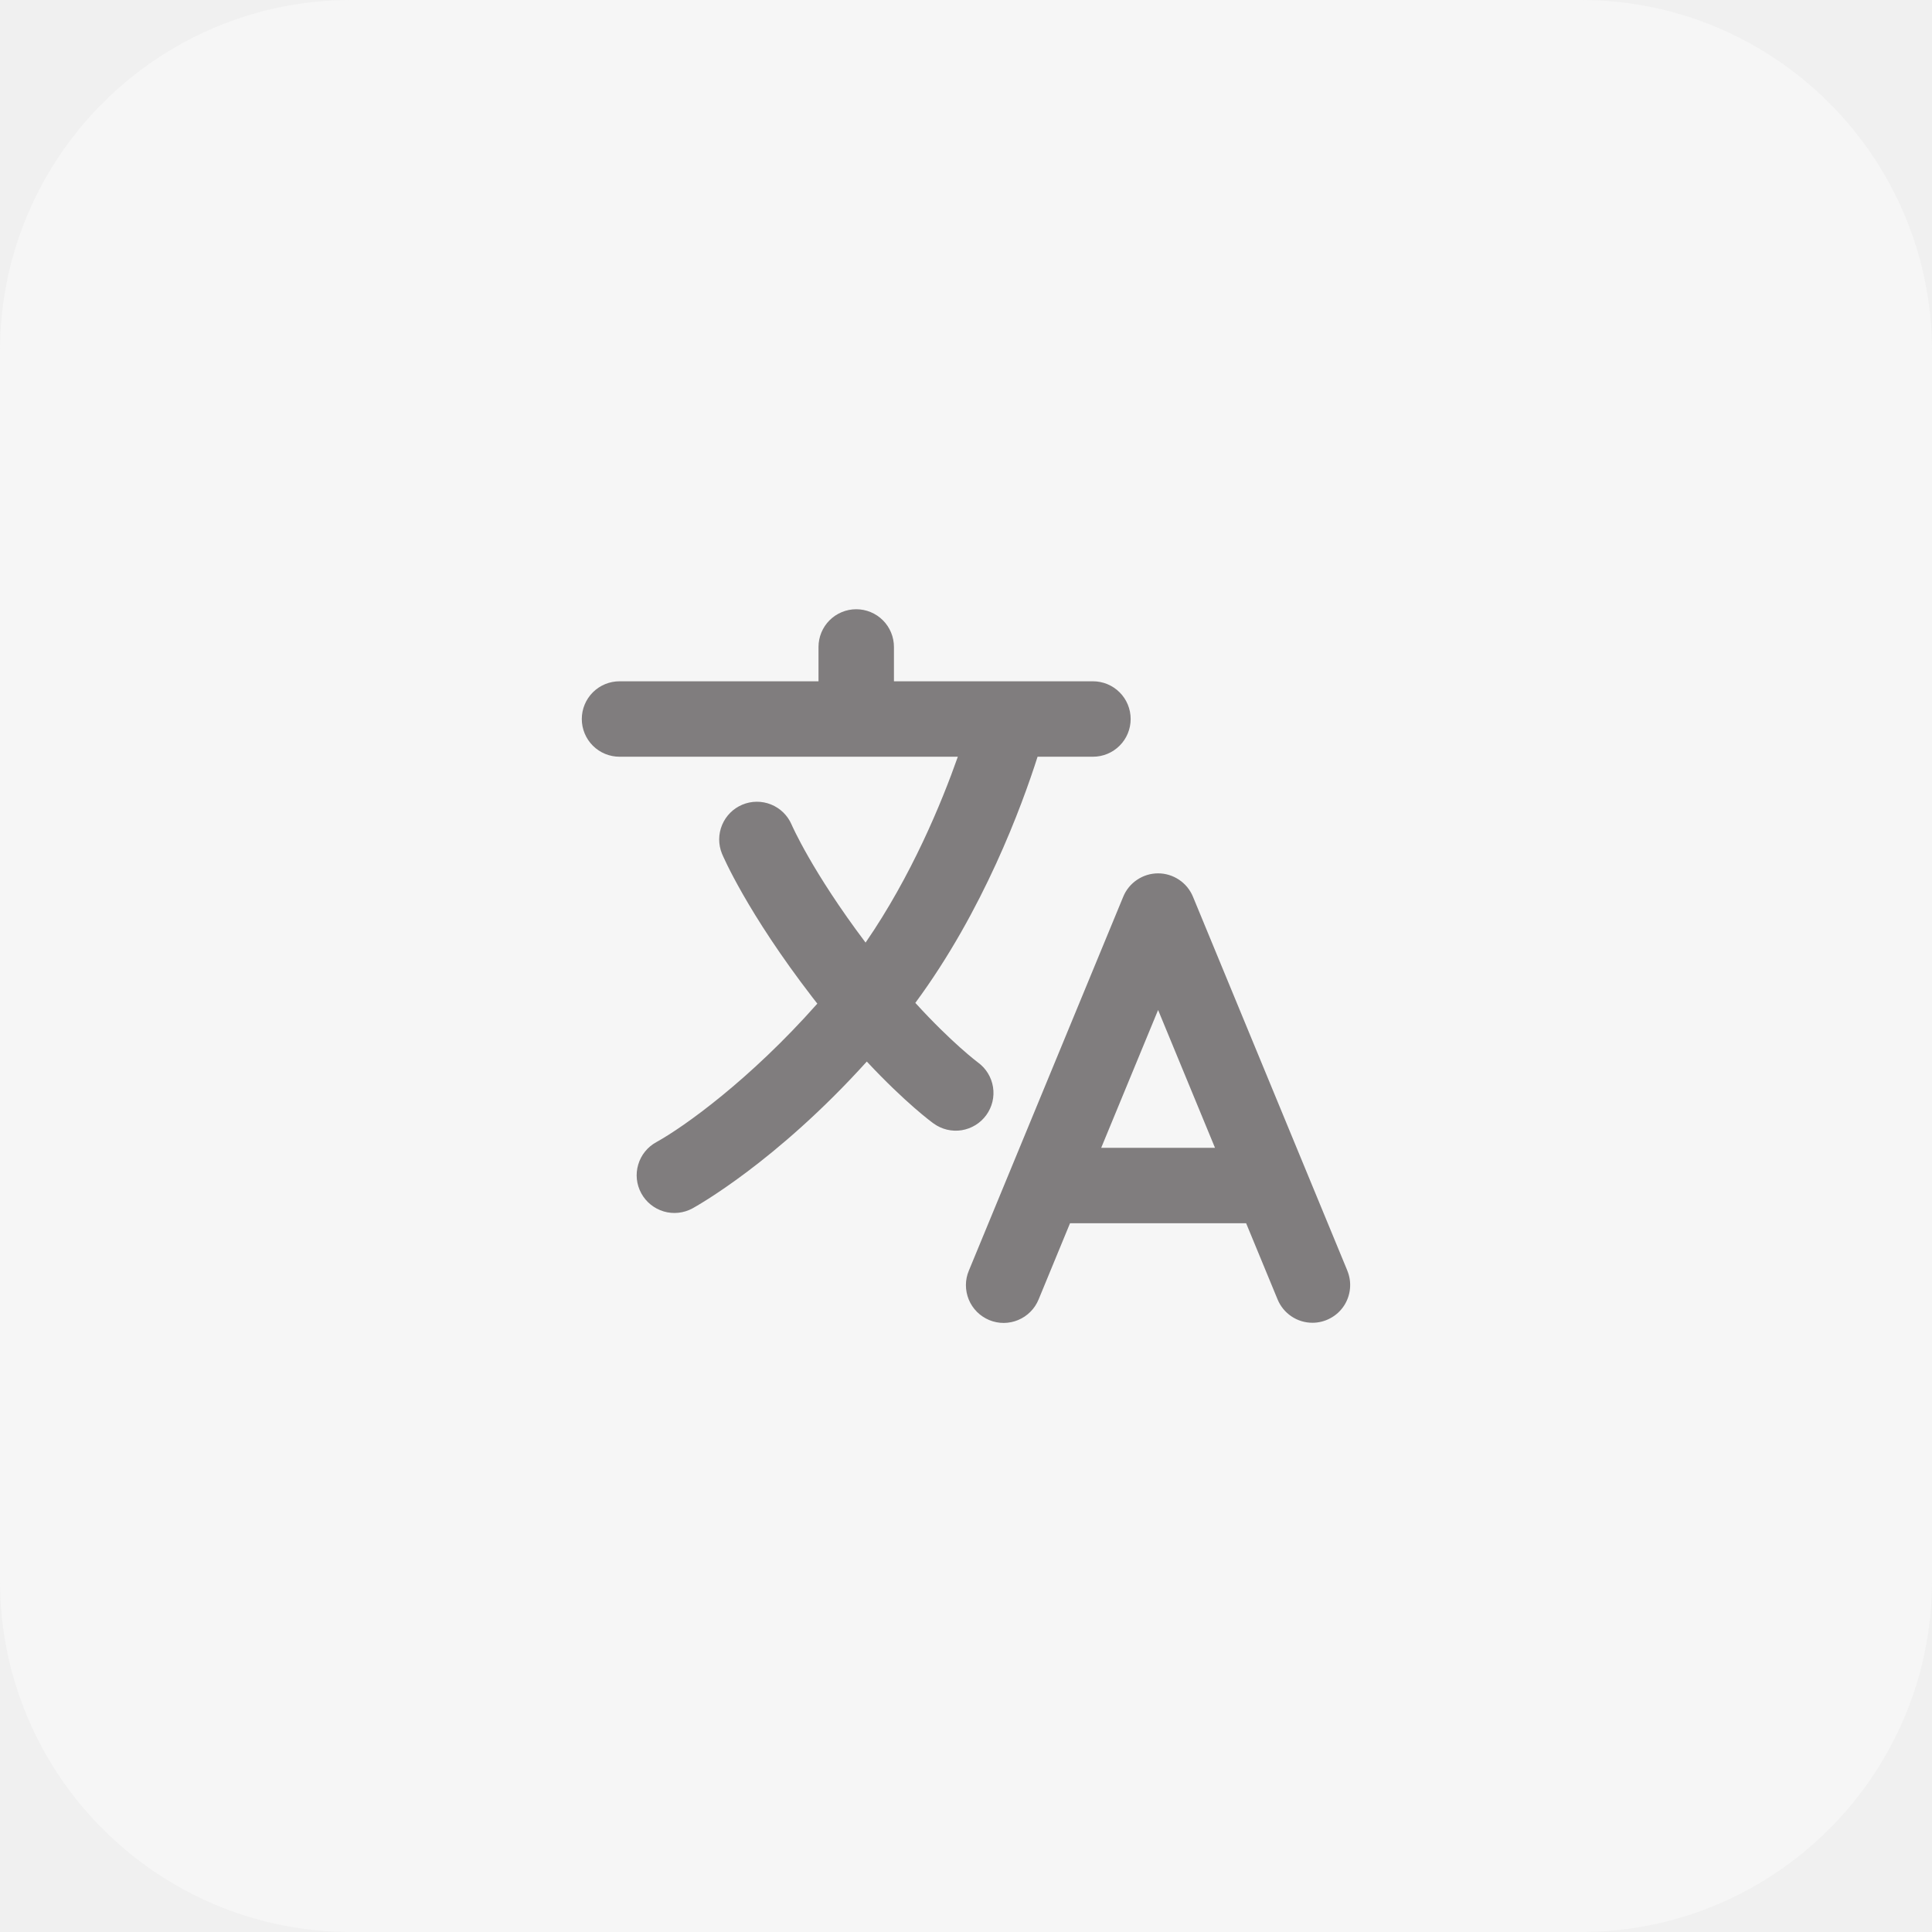
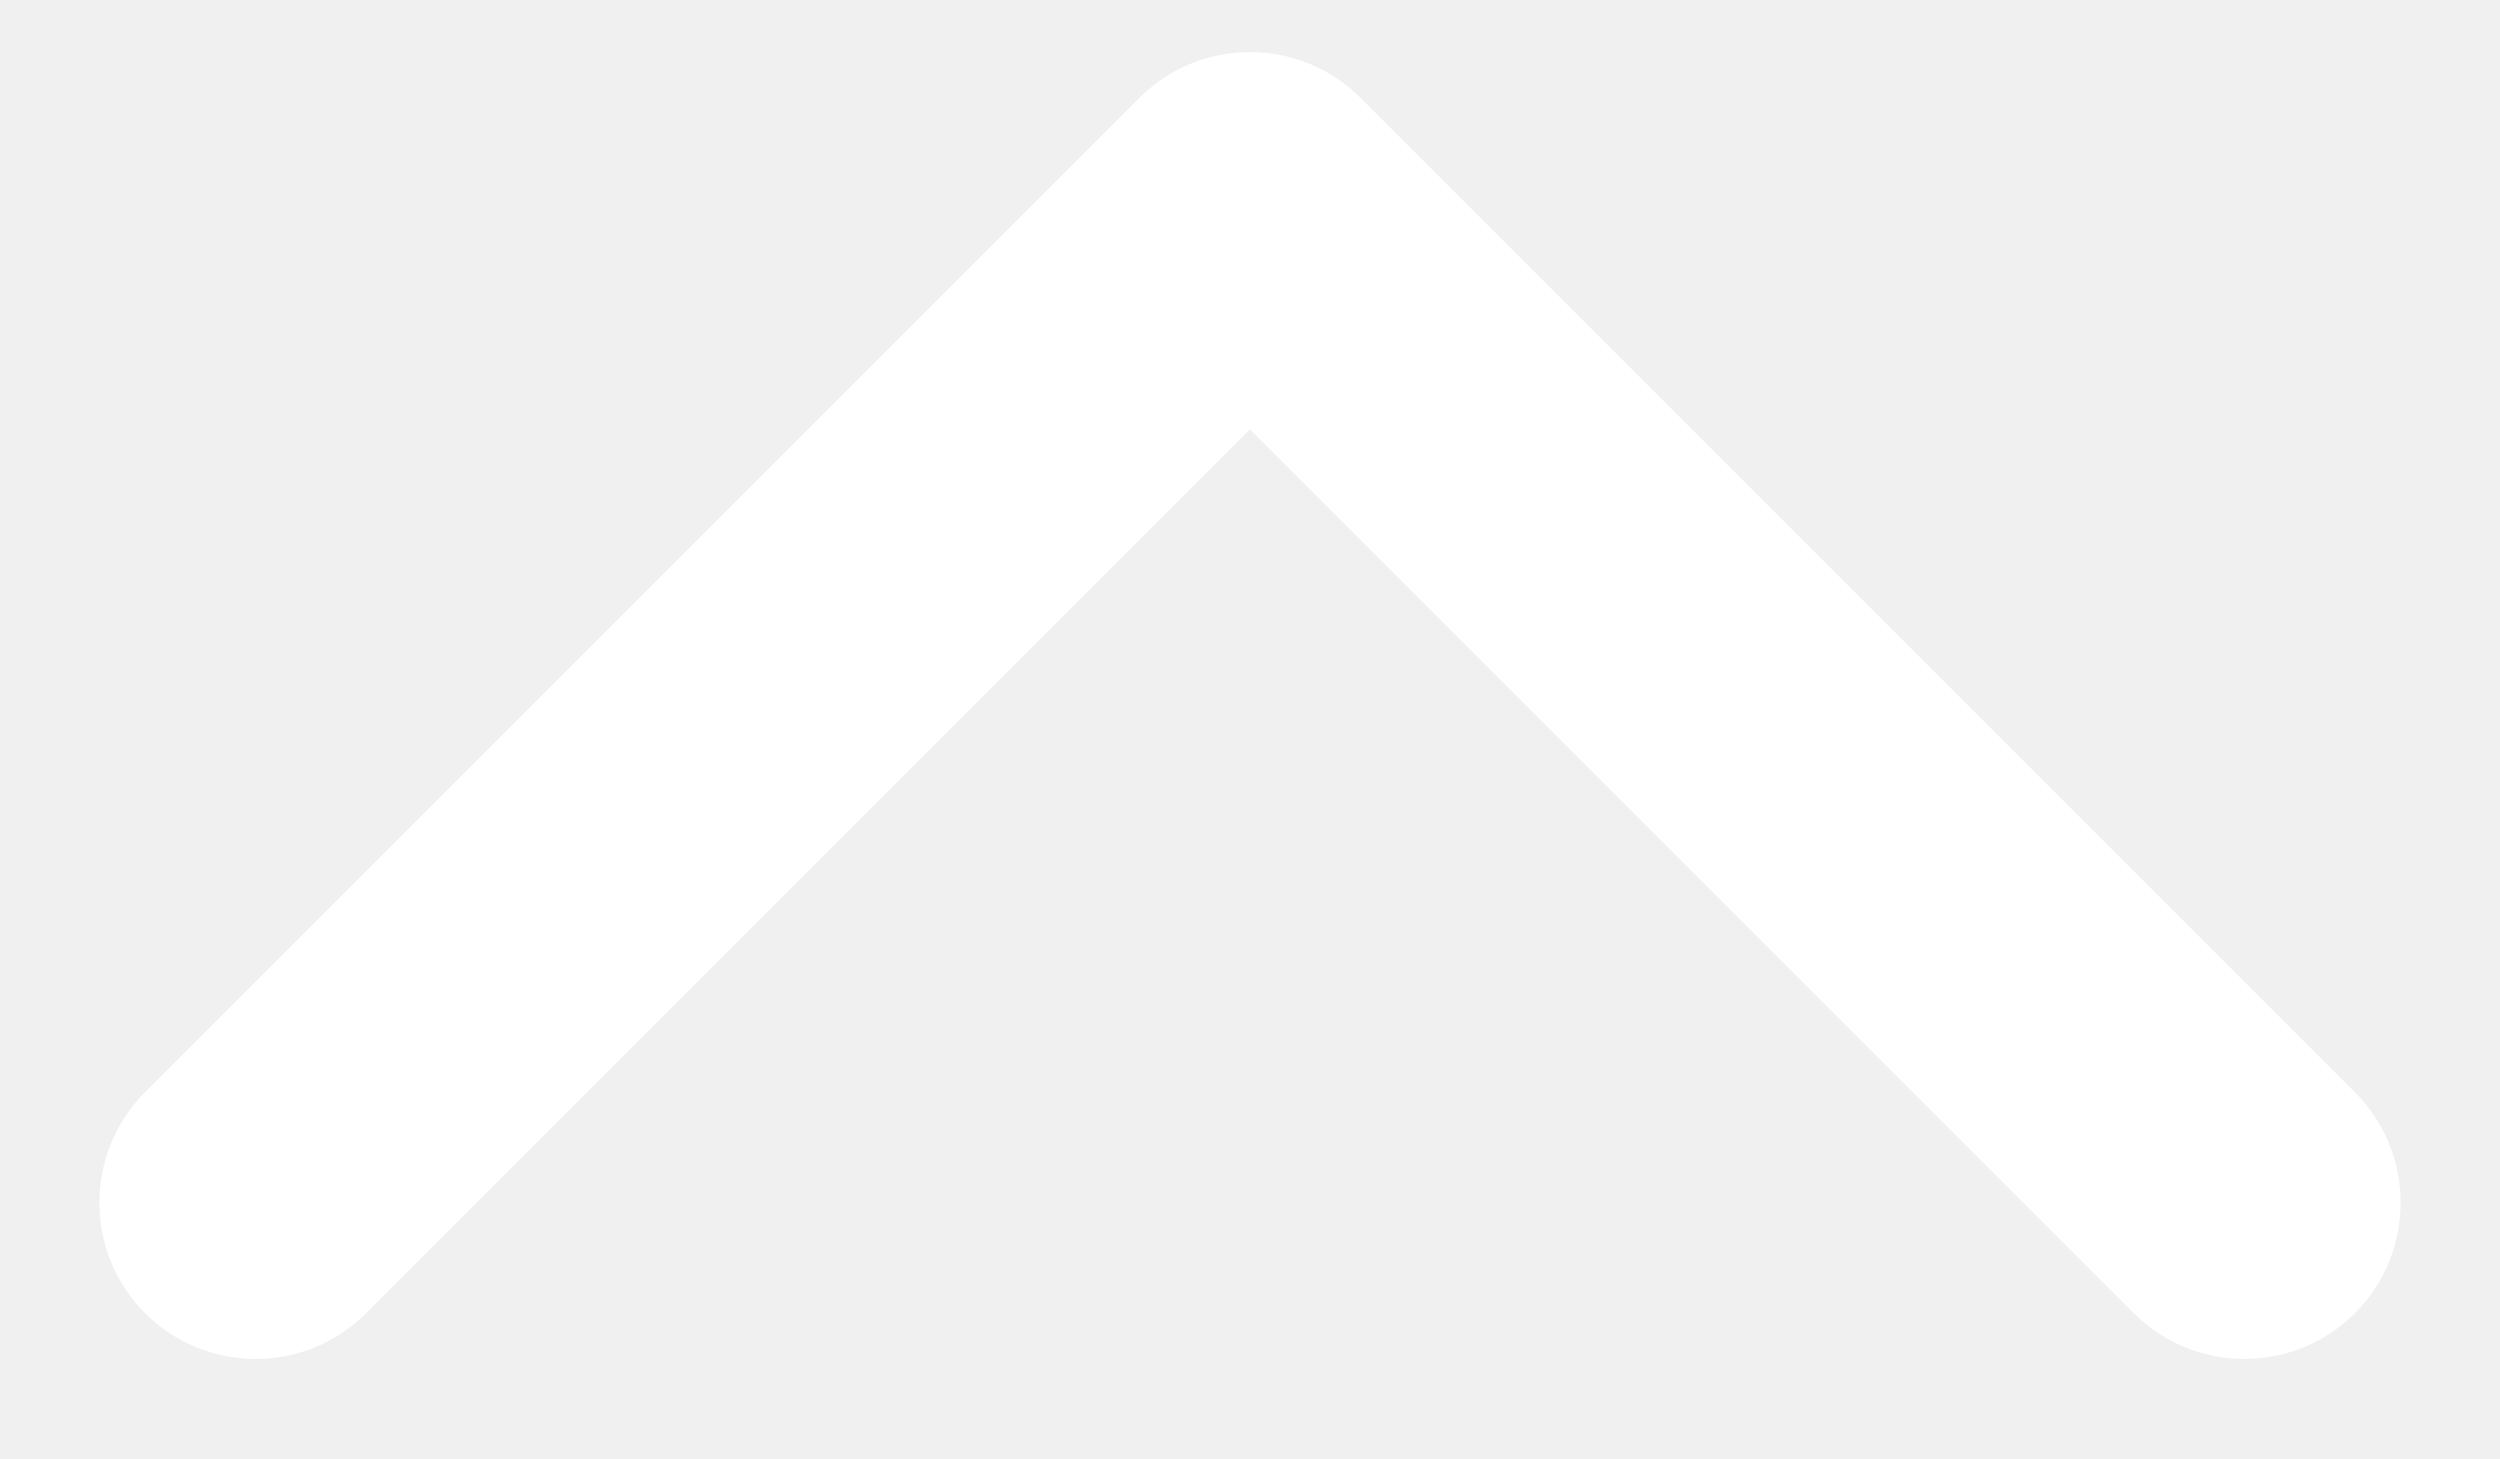
- <svg xmlns="http://www.w3.org/2000/svg" width="44" height="44" viewBox="0 0 44 44" fill="none">
-   <rect width="44" height="44" rx="8" fill="#F6F6F6" />
-   <path d="M30.685 28.938L27.169 20.422C27.104 20.265 26.994 20.13 26.853 20.036C26.711 19.941 26.545 19.89 26.375 19.89C26.205 19.89 26.038 19.941 25.897 20.036C25.756 20.13 25.645 20.265 25.581 20.422L22.065 28.938C22.021 29.042 21.998 29.154 21.998 29.267C21.998 29.38 22.02 29.492 22.063 29.597C22.106 29.702 22.17 29.797 22.25 29.877C22.33 29.957 22.425 30.02 22.53 30.064C22.634 30.107 22.746 30.129 22.86 30.129C22.973 30.128 23.085 30.106 23.189 30.062C23.294 30.018 23.389 29.954 23.468 29.874C23.548 29.794 23.611 29.698 23.654 29.593L24.369 27.859H28.38L29.096 29.593C29.161 29.751 29.271 29.885 29.413 29.98C29.554 30.075 29.72 30.125 29.891 30.125C30.032 30.125 30.171 30.09 30.295 30.023C30.42 29.957 30.526 29.861 30.605 29.743C30.683 29.626 30.731 29.491 30.745 29.35C30.759 29.21 30.738 29.068 30.684 28.938H30.685ZM25.079 26.141L26.375 23.002L27.671 26.141H25.079ZM22.462 25.395C22.596 25.211 22.651 24.981 22.615 24.756C22.579 24.531 22.456 24.33 22.271 24.196C22.264 24.19 21.686 23.761 20.846 22.84C22.395 20.743 23.272 18.357 23.63 17.234H24.891C25.119 17.234 25.337 17.144 25.498 16.983C25.66 16.822 25.75 16.603 25.75 16.375C25.75 16.147 25.66 15.928 25.498 15.767C25.337 15.606 25.119 15.516 24.891 15.516H20.359V14.734C20.359 14.507 20.269 14.288 20.108 14.127C19.947 13.966 19.728 13.875 19.5 13.875C19.272 13.875 19.053 13.966 18.892 14.127C18.731 14.288 18.641 14.507 18.641 14.734V15.516H14.109C13.882 15.516 13.663 15.606 13.502 15.767C13.341 15.928 13.25 16.147 13.25 16.375C13.25 16.603 13.341 16.822 13.502 16.983C13.663 17.144 13.882 17.234 14.109 17.234H21.814C21.443 18.287 20.758 19.949 19.713 21.467C18.486 19.839 18.03 18.785 18.027 18.777C17.937 18.569 17.769 18.406 17.559 18.321C17.349 18.237 17.115 18.238 16.906 18.326C16.698 18.413 16.532 18.579 16.445 18.788C16.358 18.997 16.357 19.231 16.442 19.441C16.465 19.495 17.01 20.778 18.507 22.72C18.543 22.766 18.578 22.811 18.614 22.857C17.081 24.589 15.577 25.664 14.948 26.011C14.748 26.12 14.599 26.304 14.535 26.523C14.47 26.741 14.495 26.977 14.605 27.177C14.714 27.377 14.898 27.525 15.117 27.59C15.335 27.654 15.571 27.629 15.771 27.52C15.855 27.473 17.669 26.469 19.741 24.176C20.62 25.117 21.225 25.561 21.261 25.586C21.353 25.653 21.456 25.7 21.566 25.727C21.676 25.753 21.79 25.758 21.902 25.74C22.013 25.722 22.12 25.682 22.216 25.623C22.313 25.564 22.396 25.486 22.462 25.395V25.395Z" fill="#807D7E" />
+ <svg xmlns="http://www.w3.org/2000/svg" width="24" height="14" viewBox="0 0 24 14" fill="none">
+   <path d="M13.061 0.939C12.475 0.354 11.525 0.354 10.939 0.939L1.393 10.485C0.808 11.071 0.808 12.021 1.393 12.607C1.979 13.192 2.929 13.192 3.515 12.607L12 4.121L20.485 12.607C21.071 13.192 22.021 13.192 22.607 12.607C23.192 12.021 23.192 11.071 22.607 10.485L13.061 0.939ZM13.5 3V2H10.5V3H13.5Z" fill="white" />
</svg>
